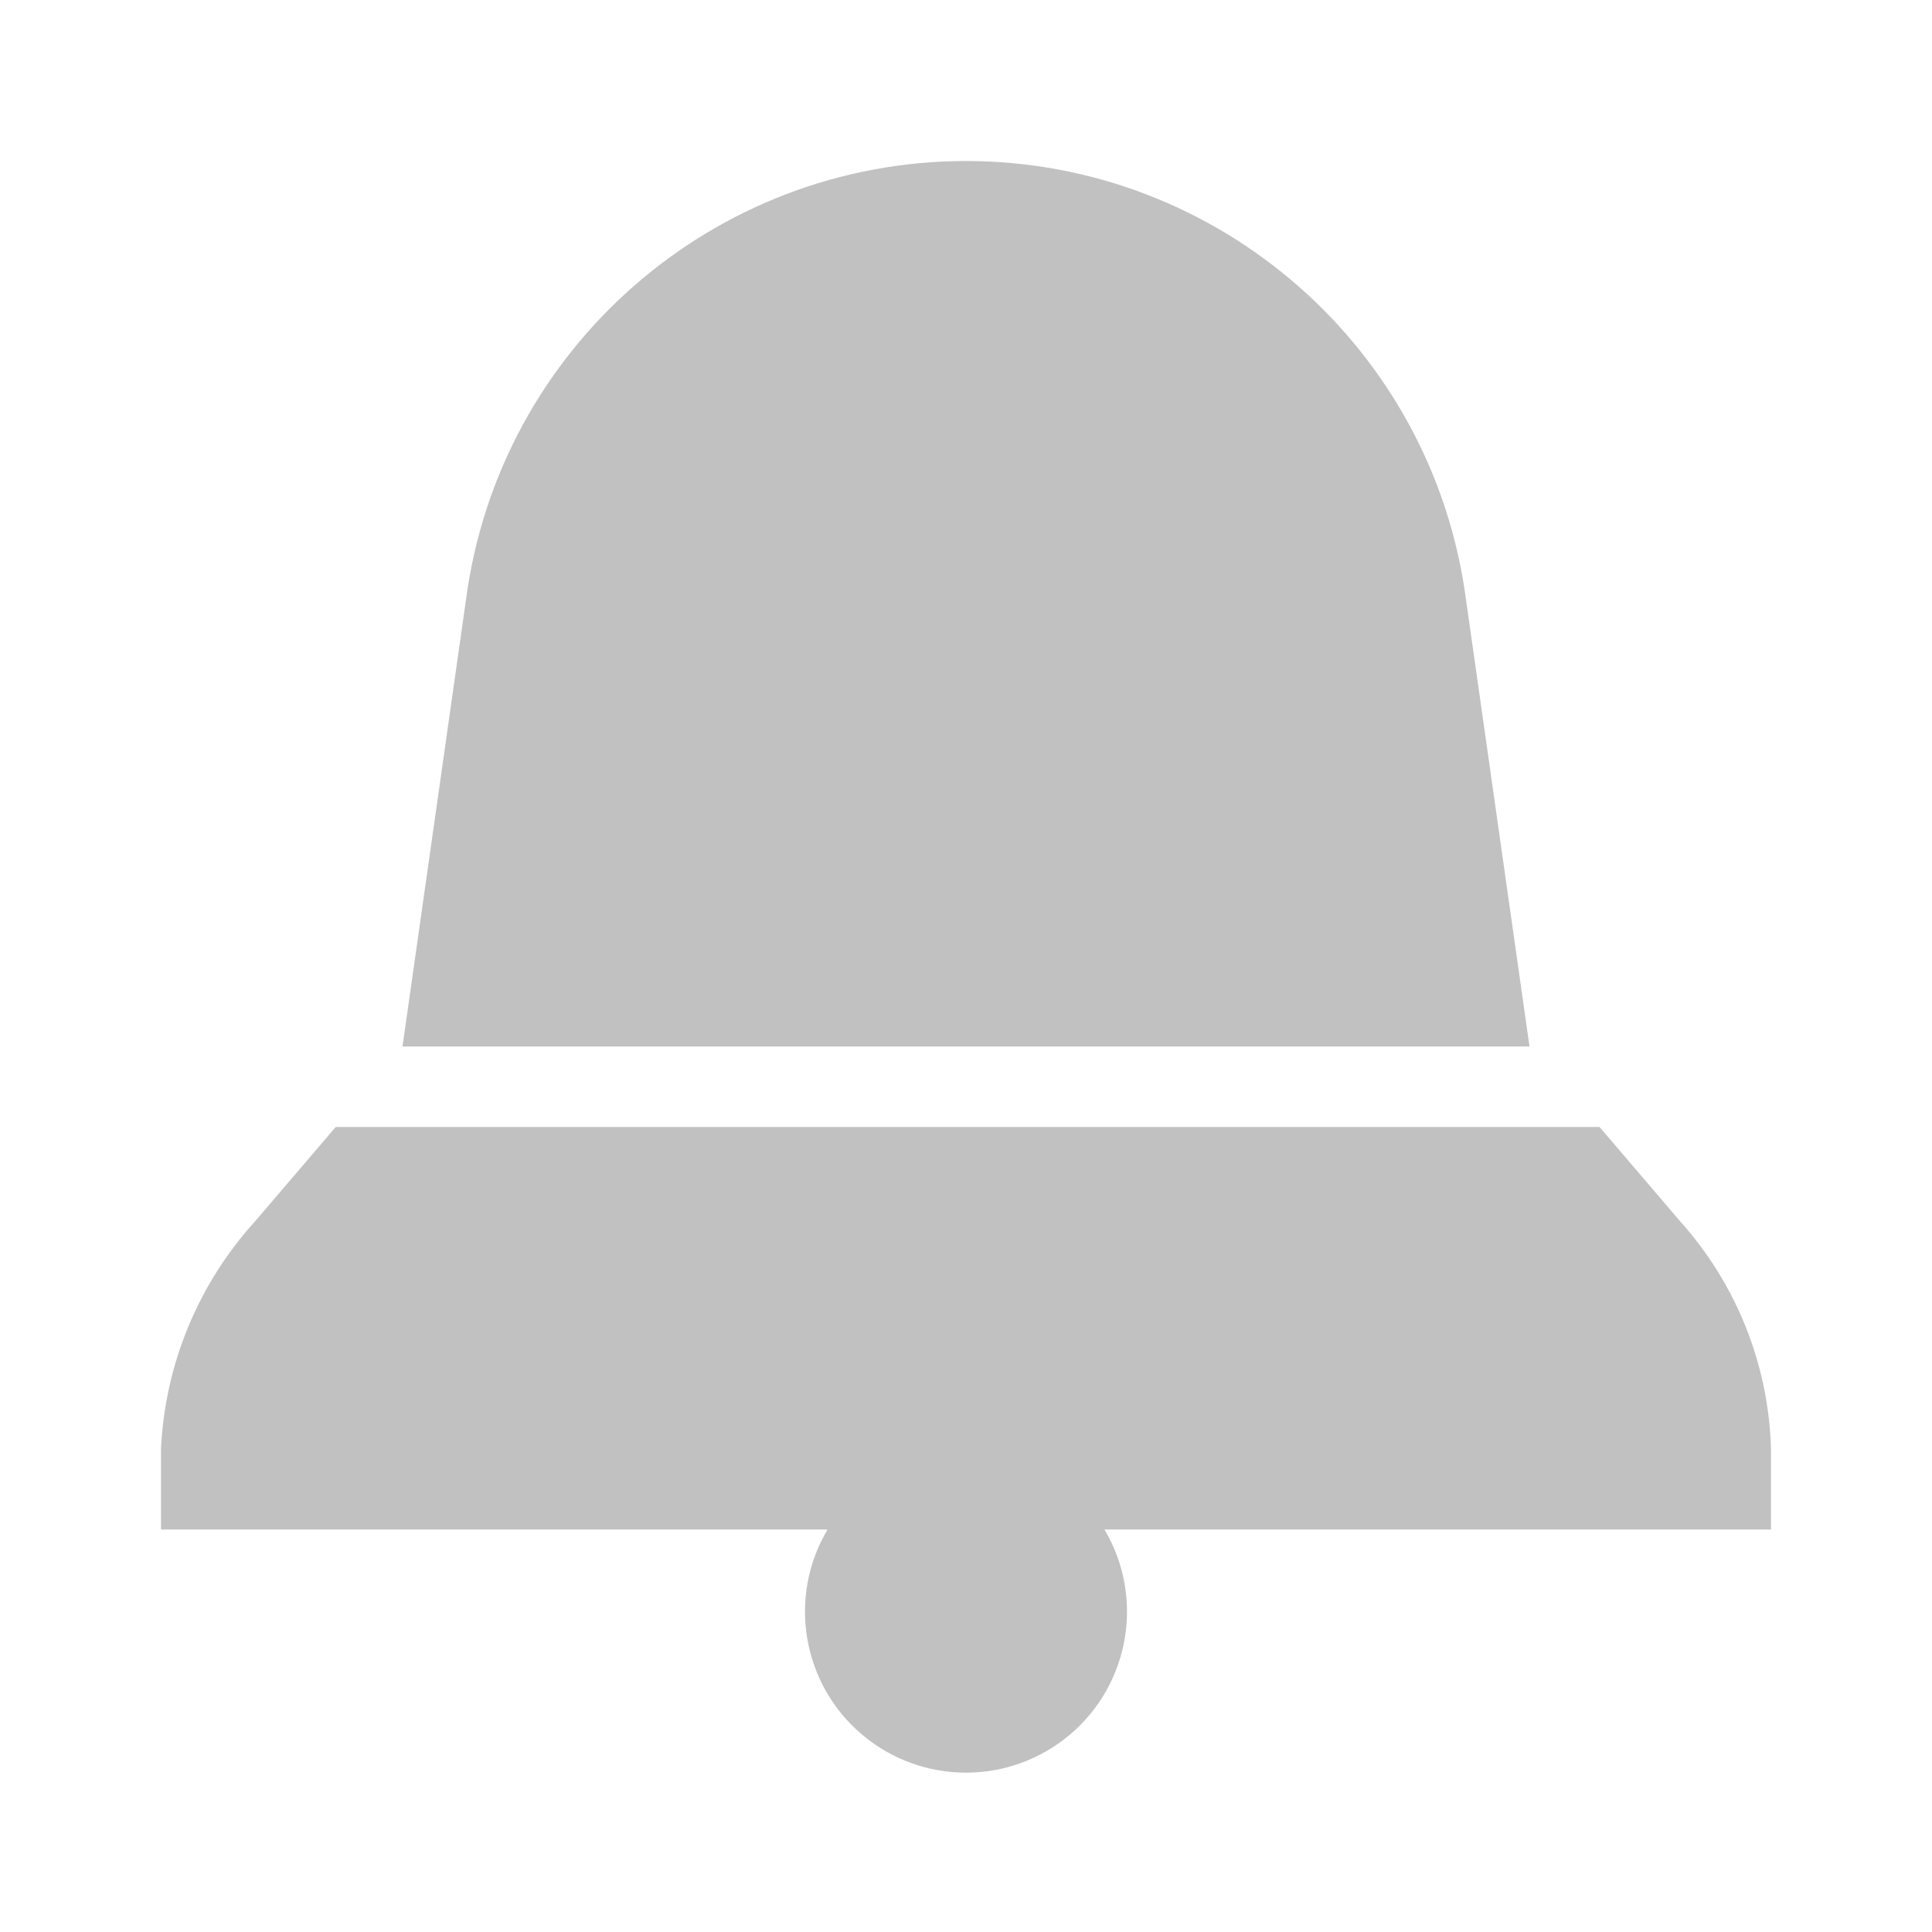
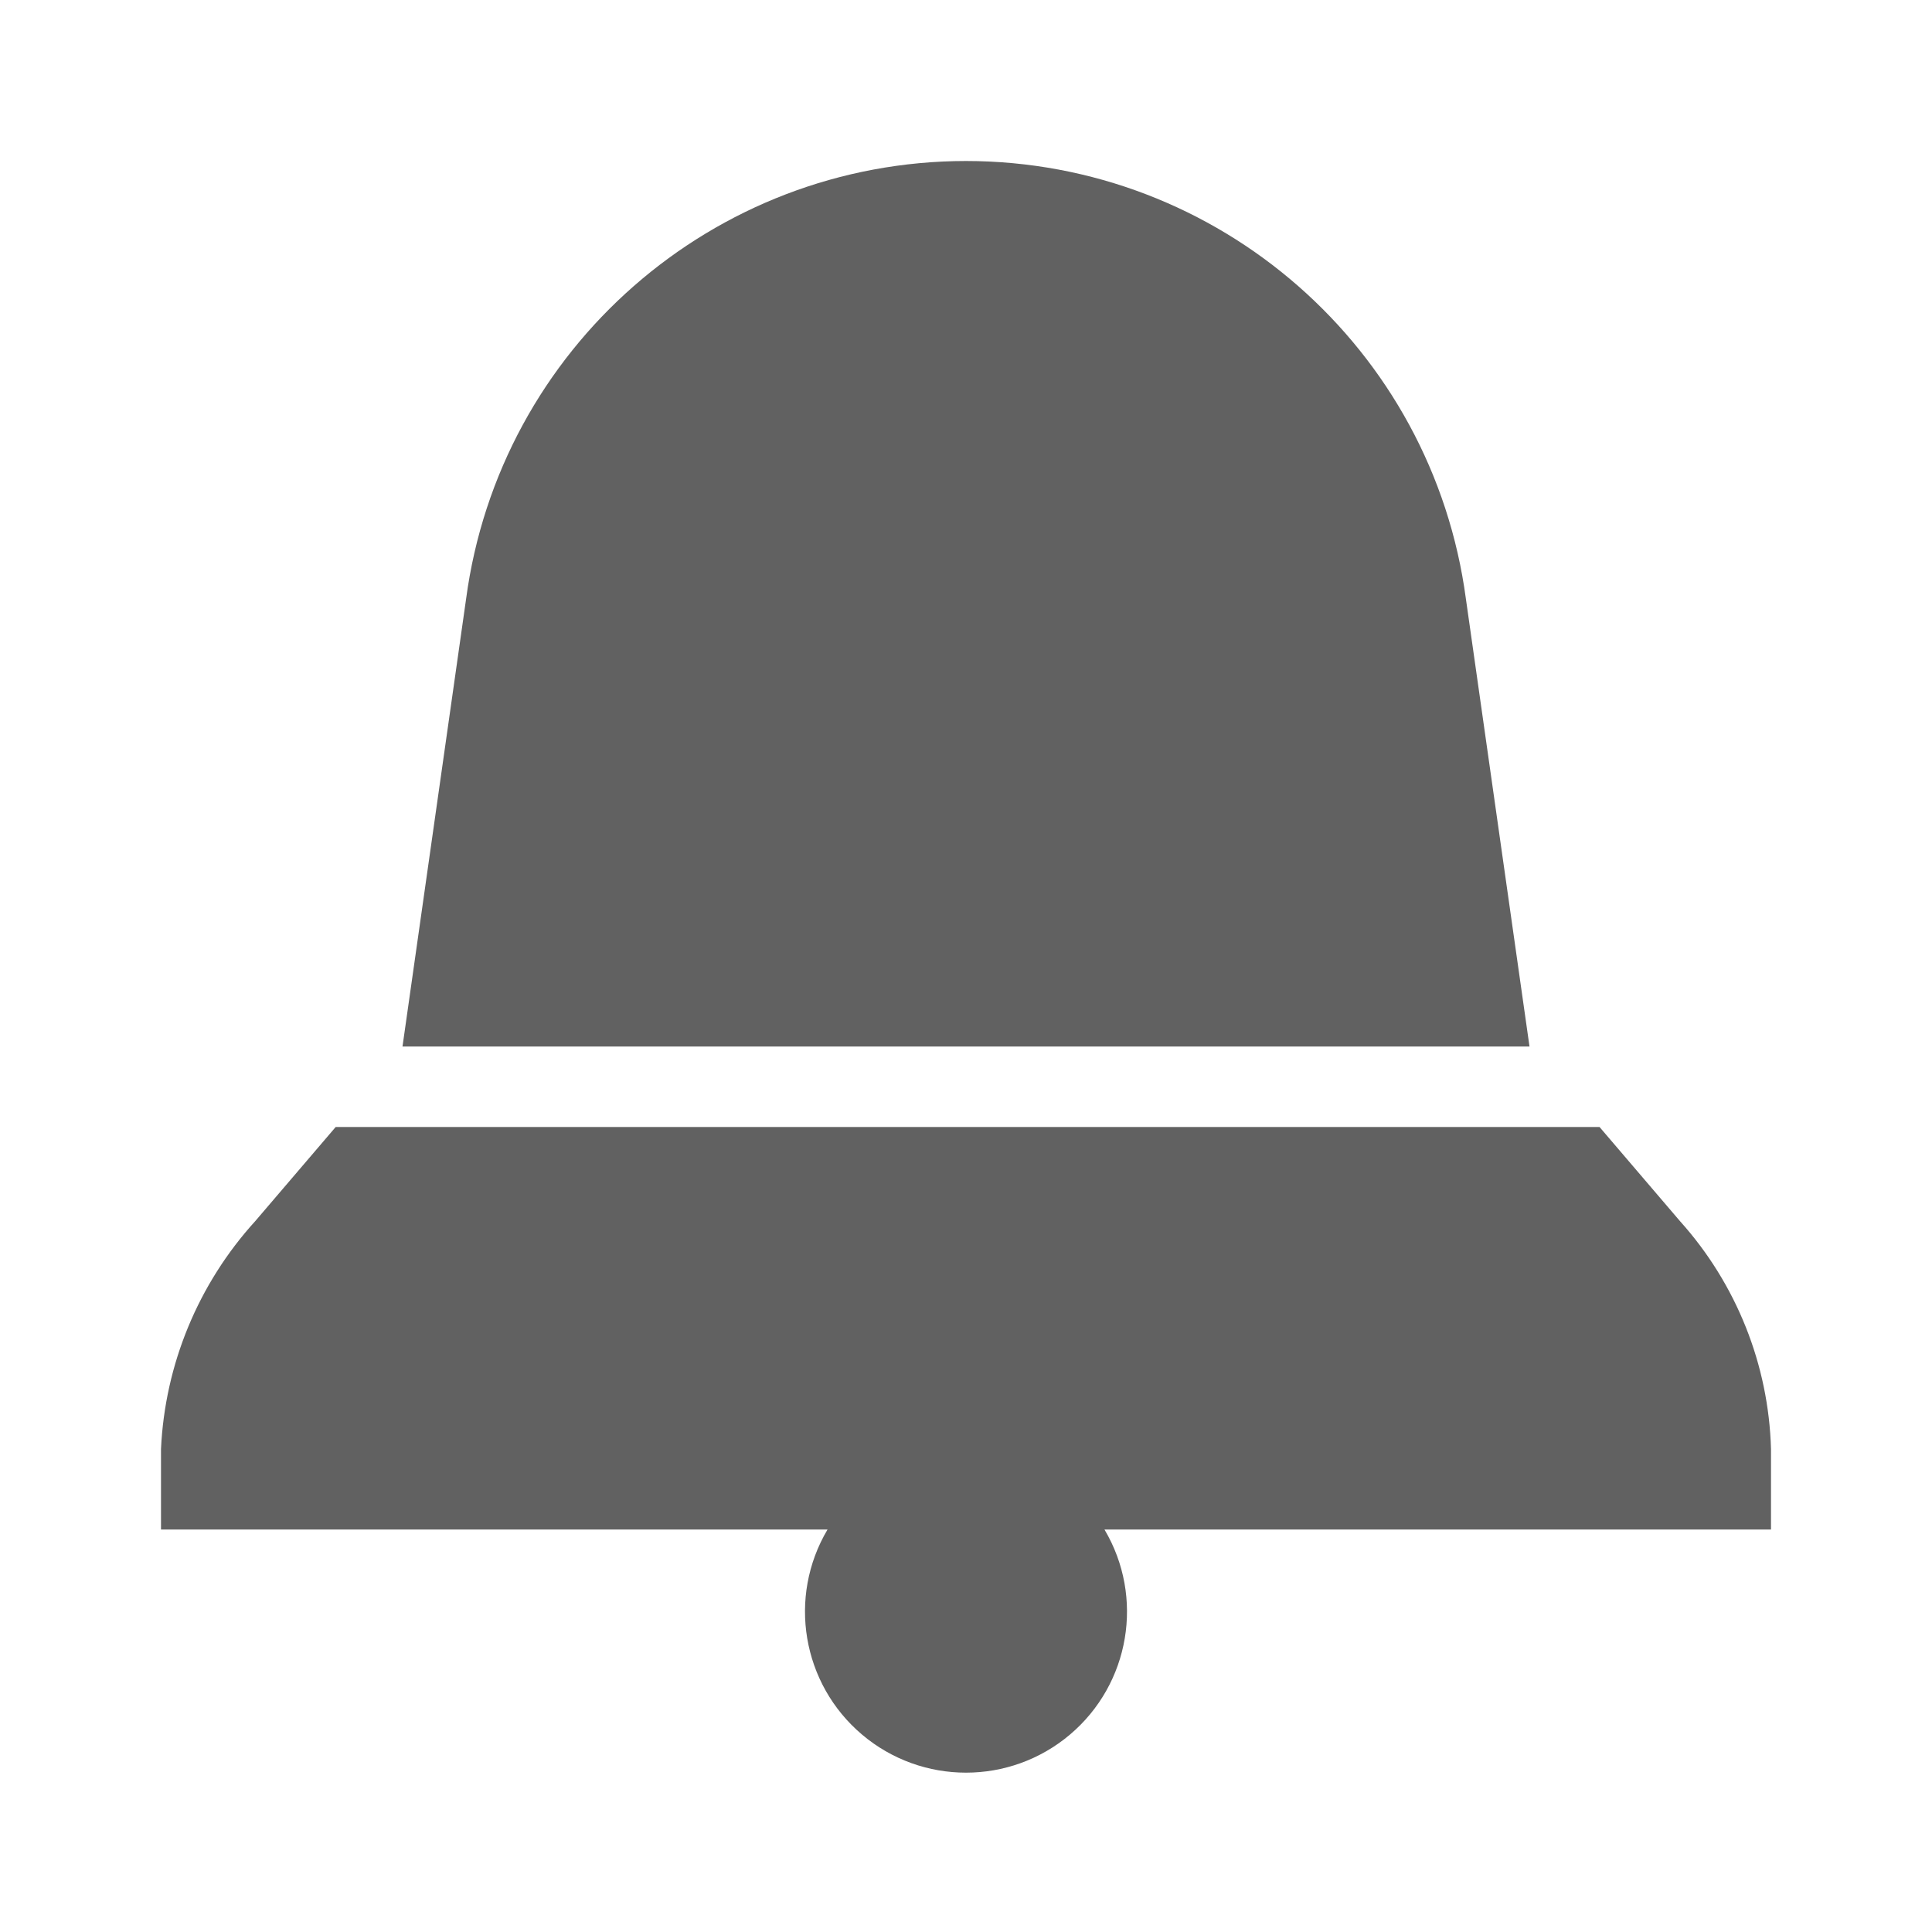
- <svg xmlns="http://www.w3.org/2000/svg" viewBox="0 0 24 24" data-supported-dps="24x24" fill="#c1c1c1" class="mercado-match" width="24" height="24" focusable="false">
+ <svg xmlns="http://www.w3.org/2000/svg" viewBox="0 0 24 24" data-supported-dps="24x24" fill="#616161" class="mercado-match" width="24" height="24" focusable="false">
  <path d="M22 19h-8.28a2 2 0 11-3.44 0H2v-1a4.52 4.52 0 011.17-2.83l1-1.17h15.7l1 1.17A4.42 4.42 0 0122 18zM18.21 7.44A6.27 6.27 0 0012 2a6.27 6.27 0 00-6.21 5.44L5 13h14z" />
</svg>
